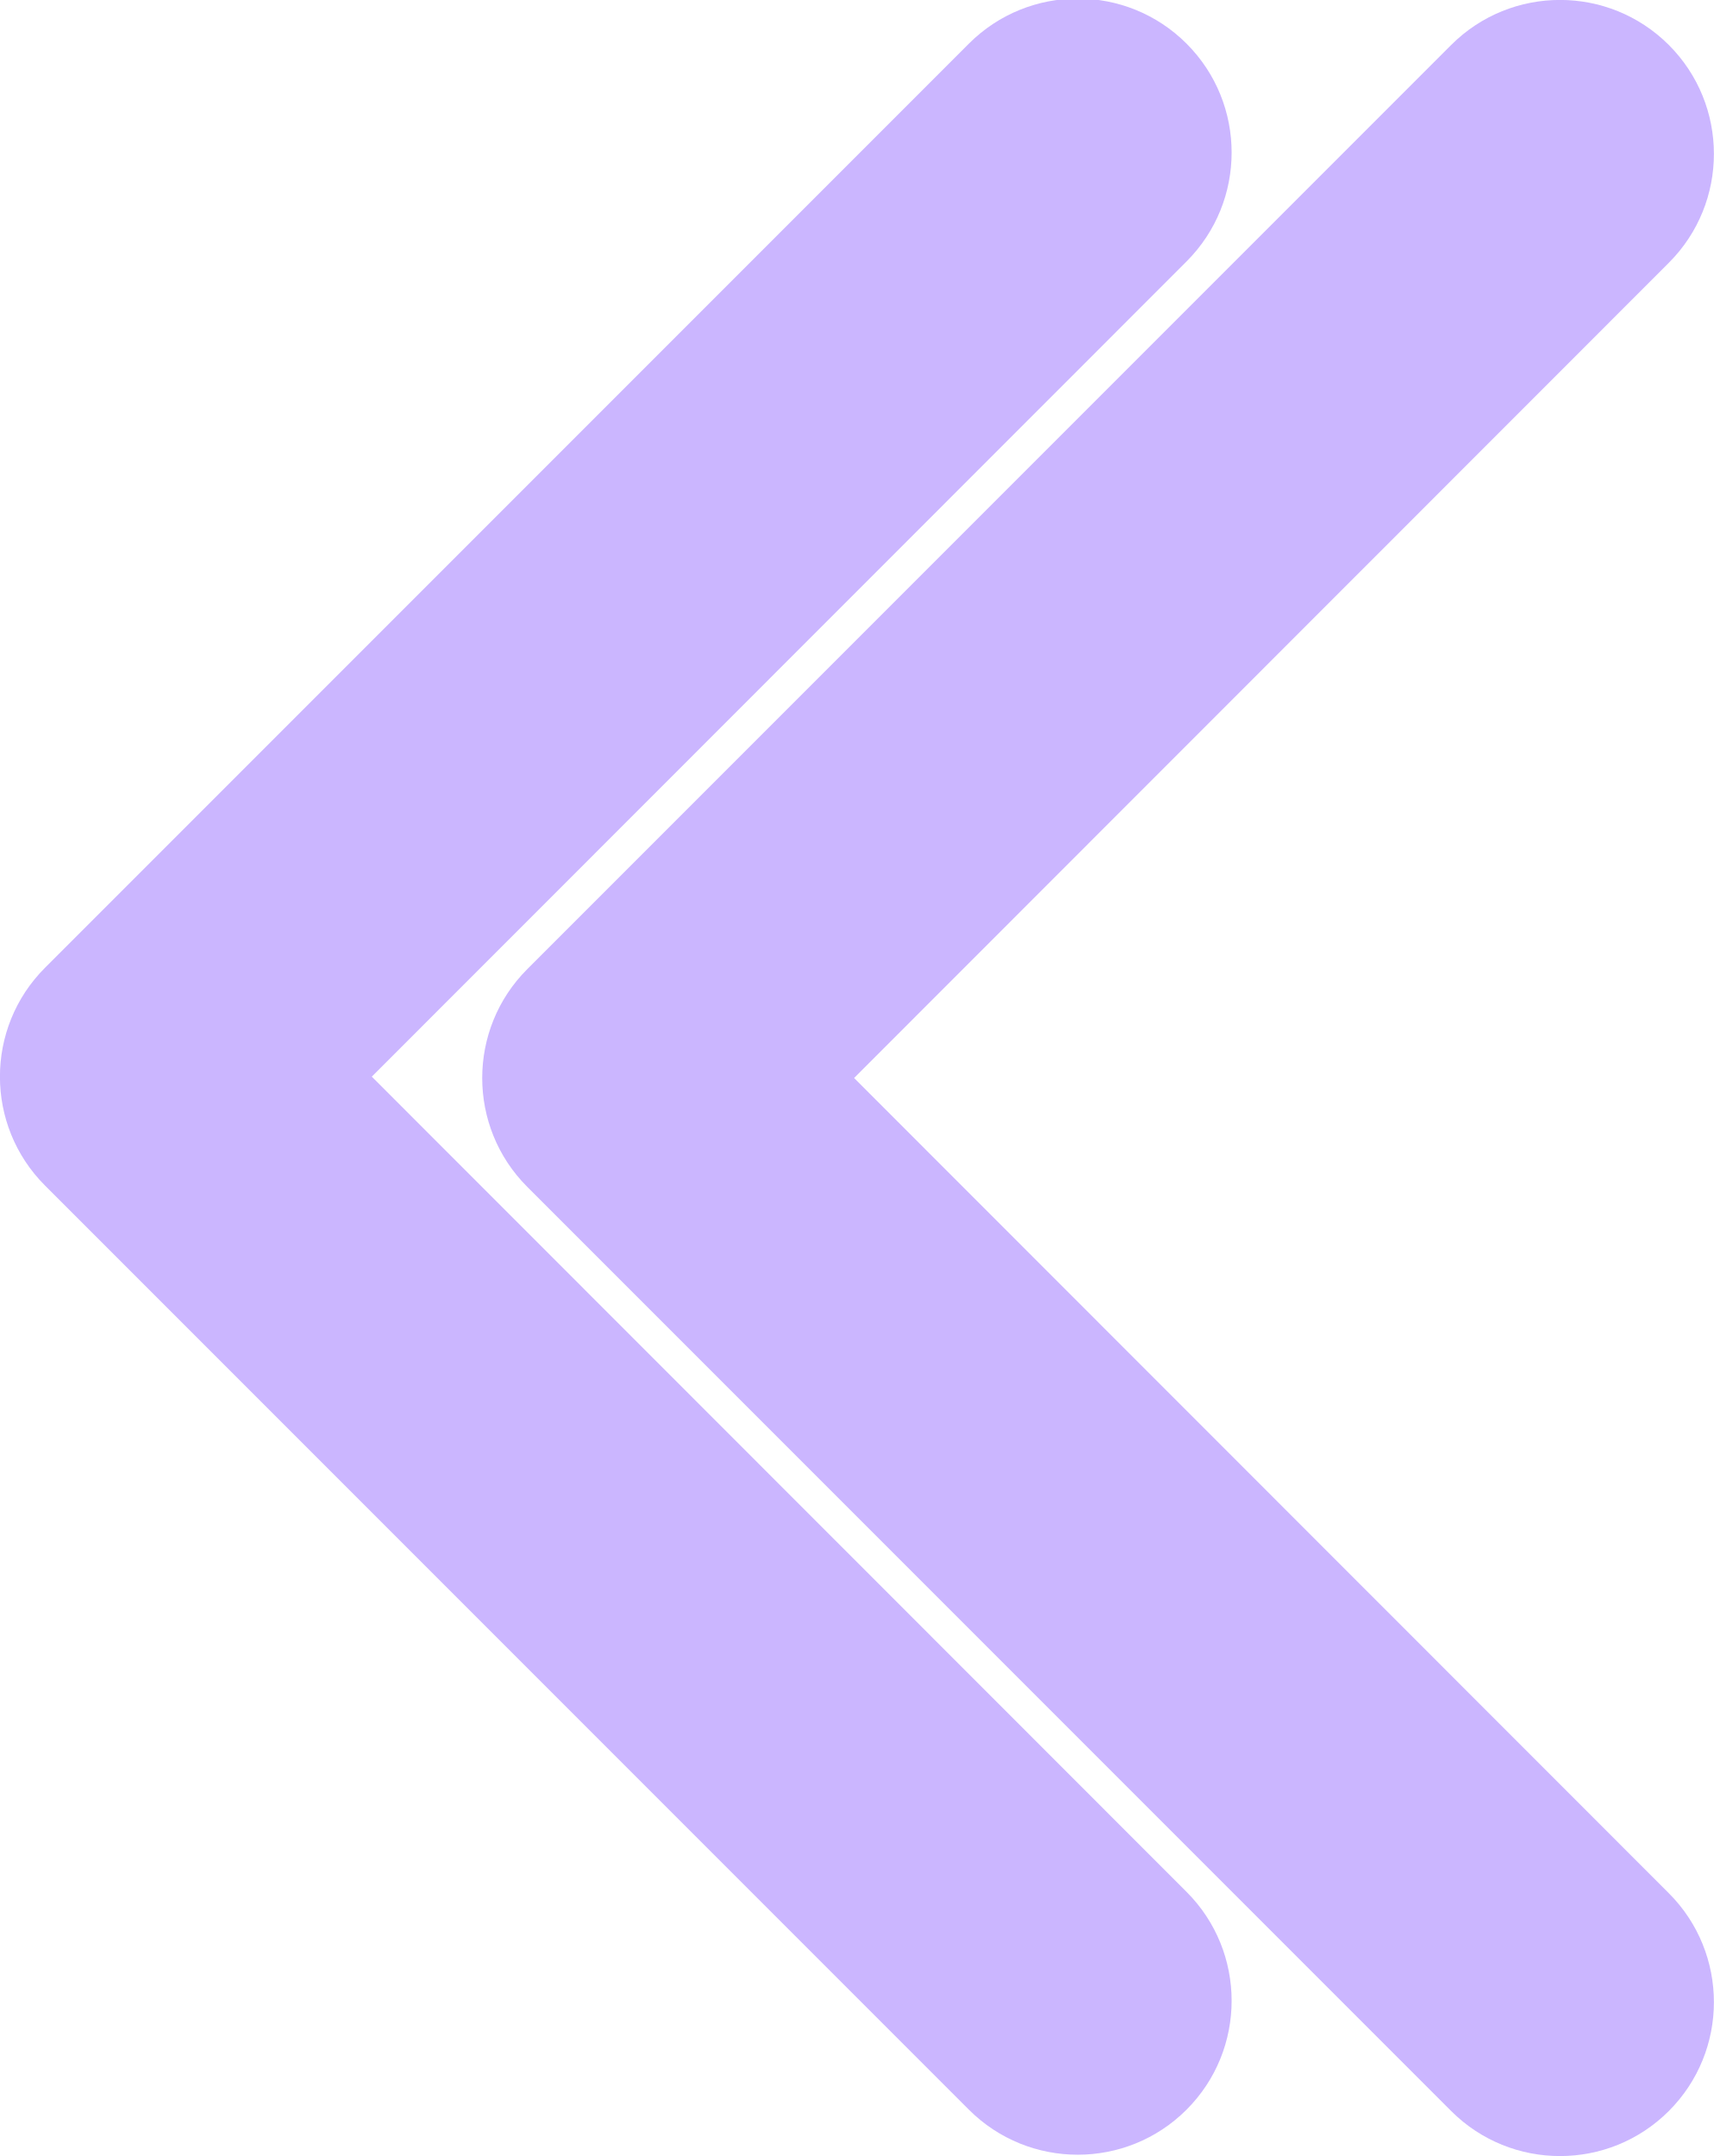
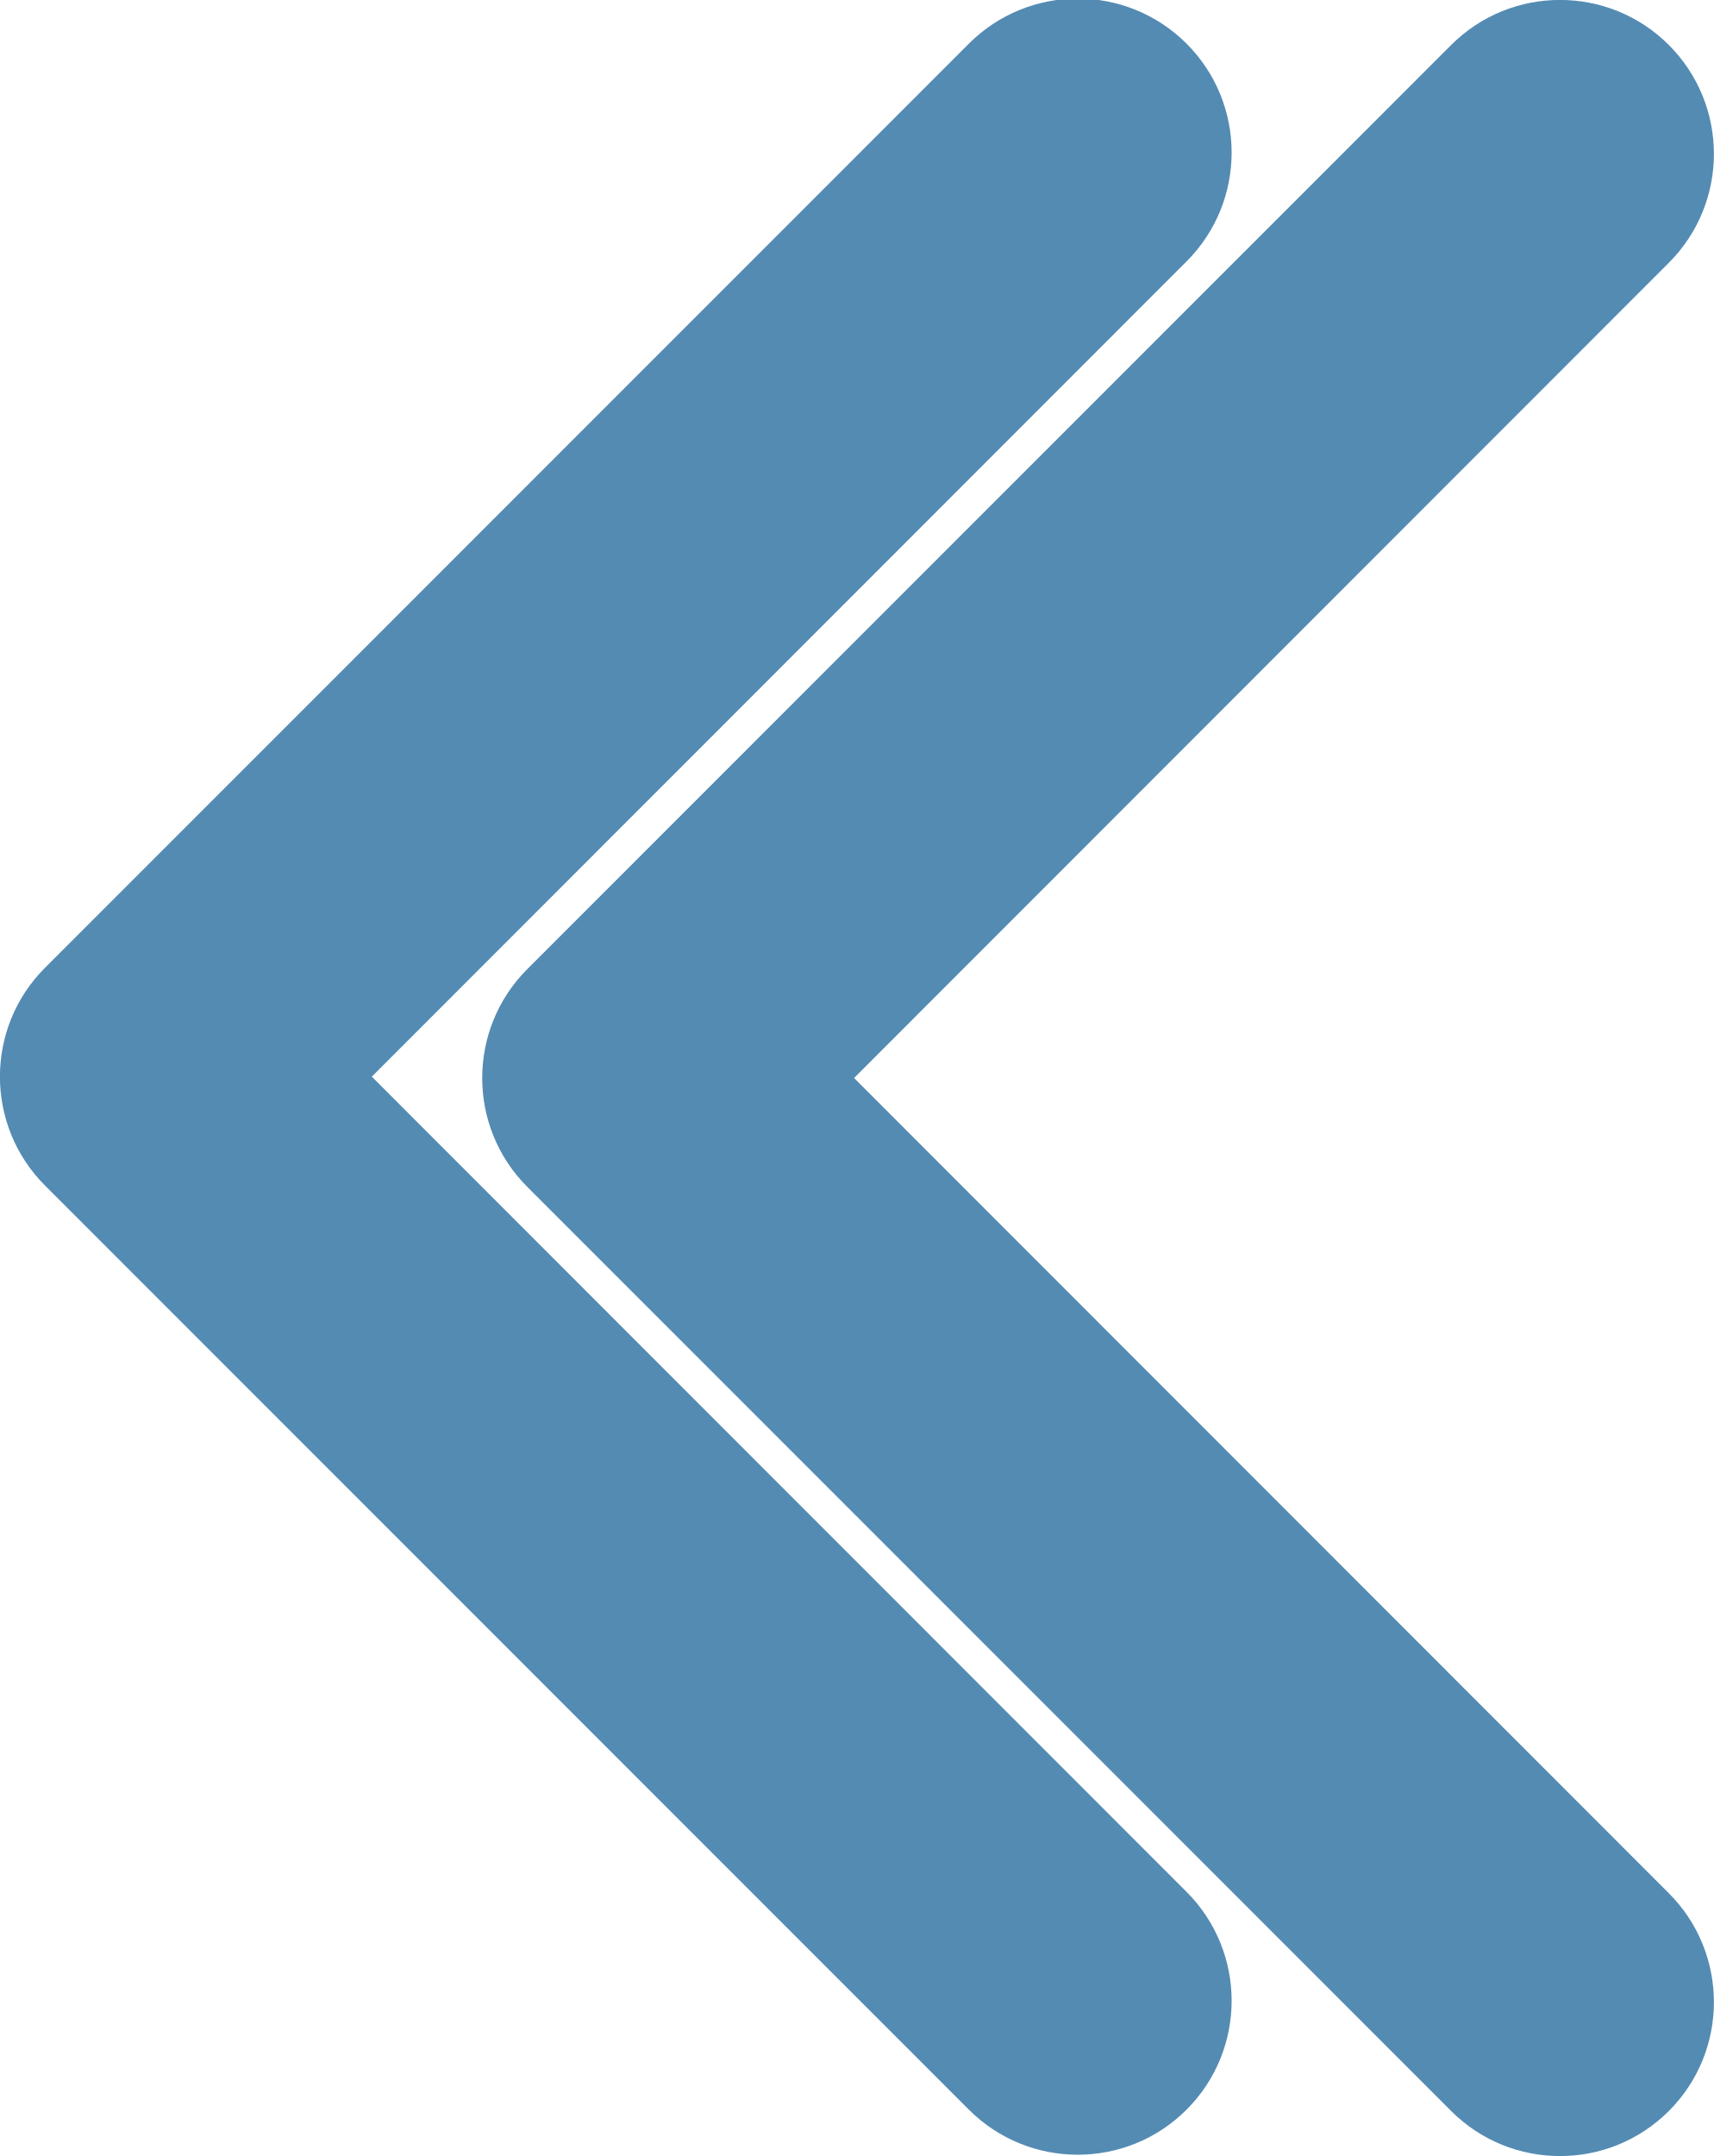
<svg xmlns="http://www.w3.org/2000/svg" version="1.1" id="meteor-icon-kit__regular-chevron-left-s" x="0px" y="0px" viewBox="0 0 636.1 800" style="enable-background:new 0 0 636.1 800;" xml:space="preserve">
  <style type="text/css">
- 	.st0{fill-rule:evenodd;clip-rule:evenodd;fill:#976eff80;}
+ 	.st0{fill-rule:evenodd;clip-rule:evenodd;fill:#548bb3;}
</style>
  <path class="st0" d="M619.4,702.5c22.3,22.3,22.3,58.5,0,80.8c-22.3,22.3-58.5,22.3-80.8,0L195.7,440.4c-22.3-22.3-22.3-58.5,0-80.8  L538.6,16.7c22.3-22.3,58.5-22.3,80.8,0c22.3,22.3,22.3,58.5,0,80.8L317,400L619.4,702.5z" />
  <path class="st0" d="M440.4,702c22.3,22.3,22.3,58.5,0,80.8c-22.3,22.3-58.5,22.3-80.8,0L16.7,439.9c-22.3-22.3-22.3-58.5,0-80.8  L359.6,16.2c22.3-22.3,58.5-22.3,80.8,0c22.3,22.3,22.3,58.5,0,80.8L138,399.5L440.4,702z" />
</svg>
